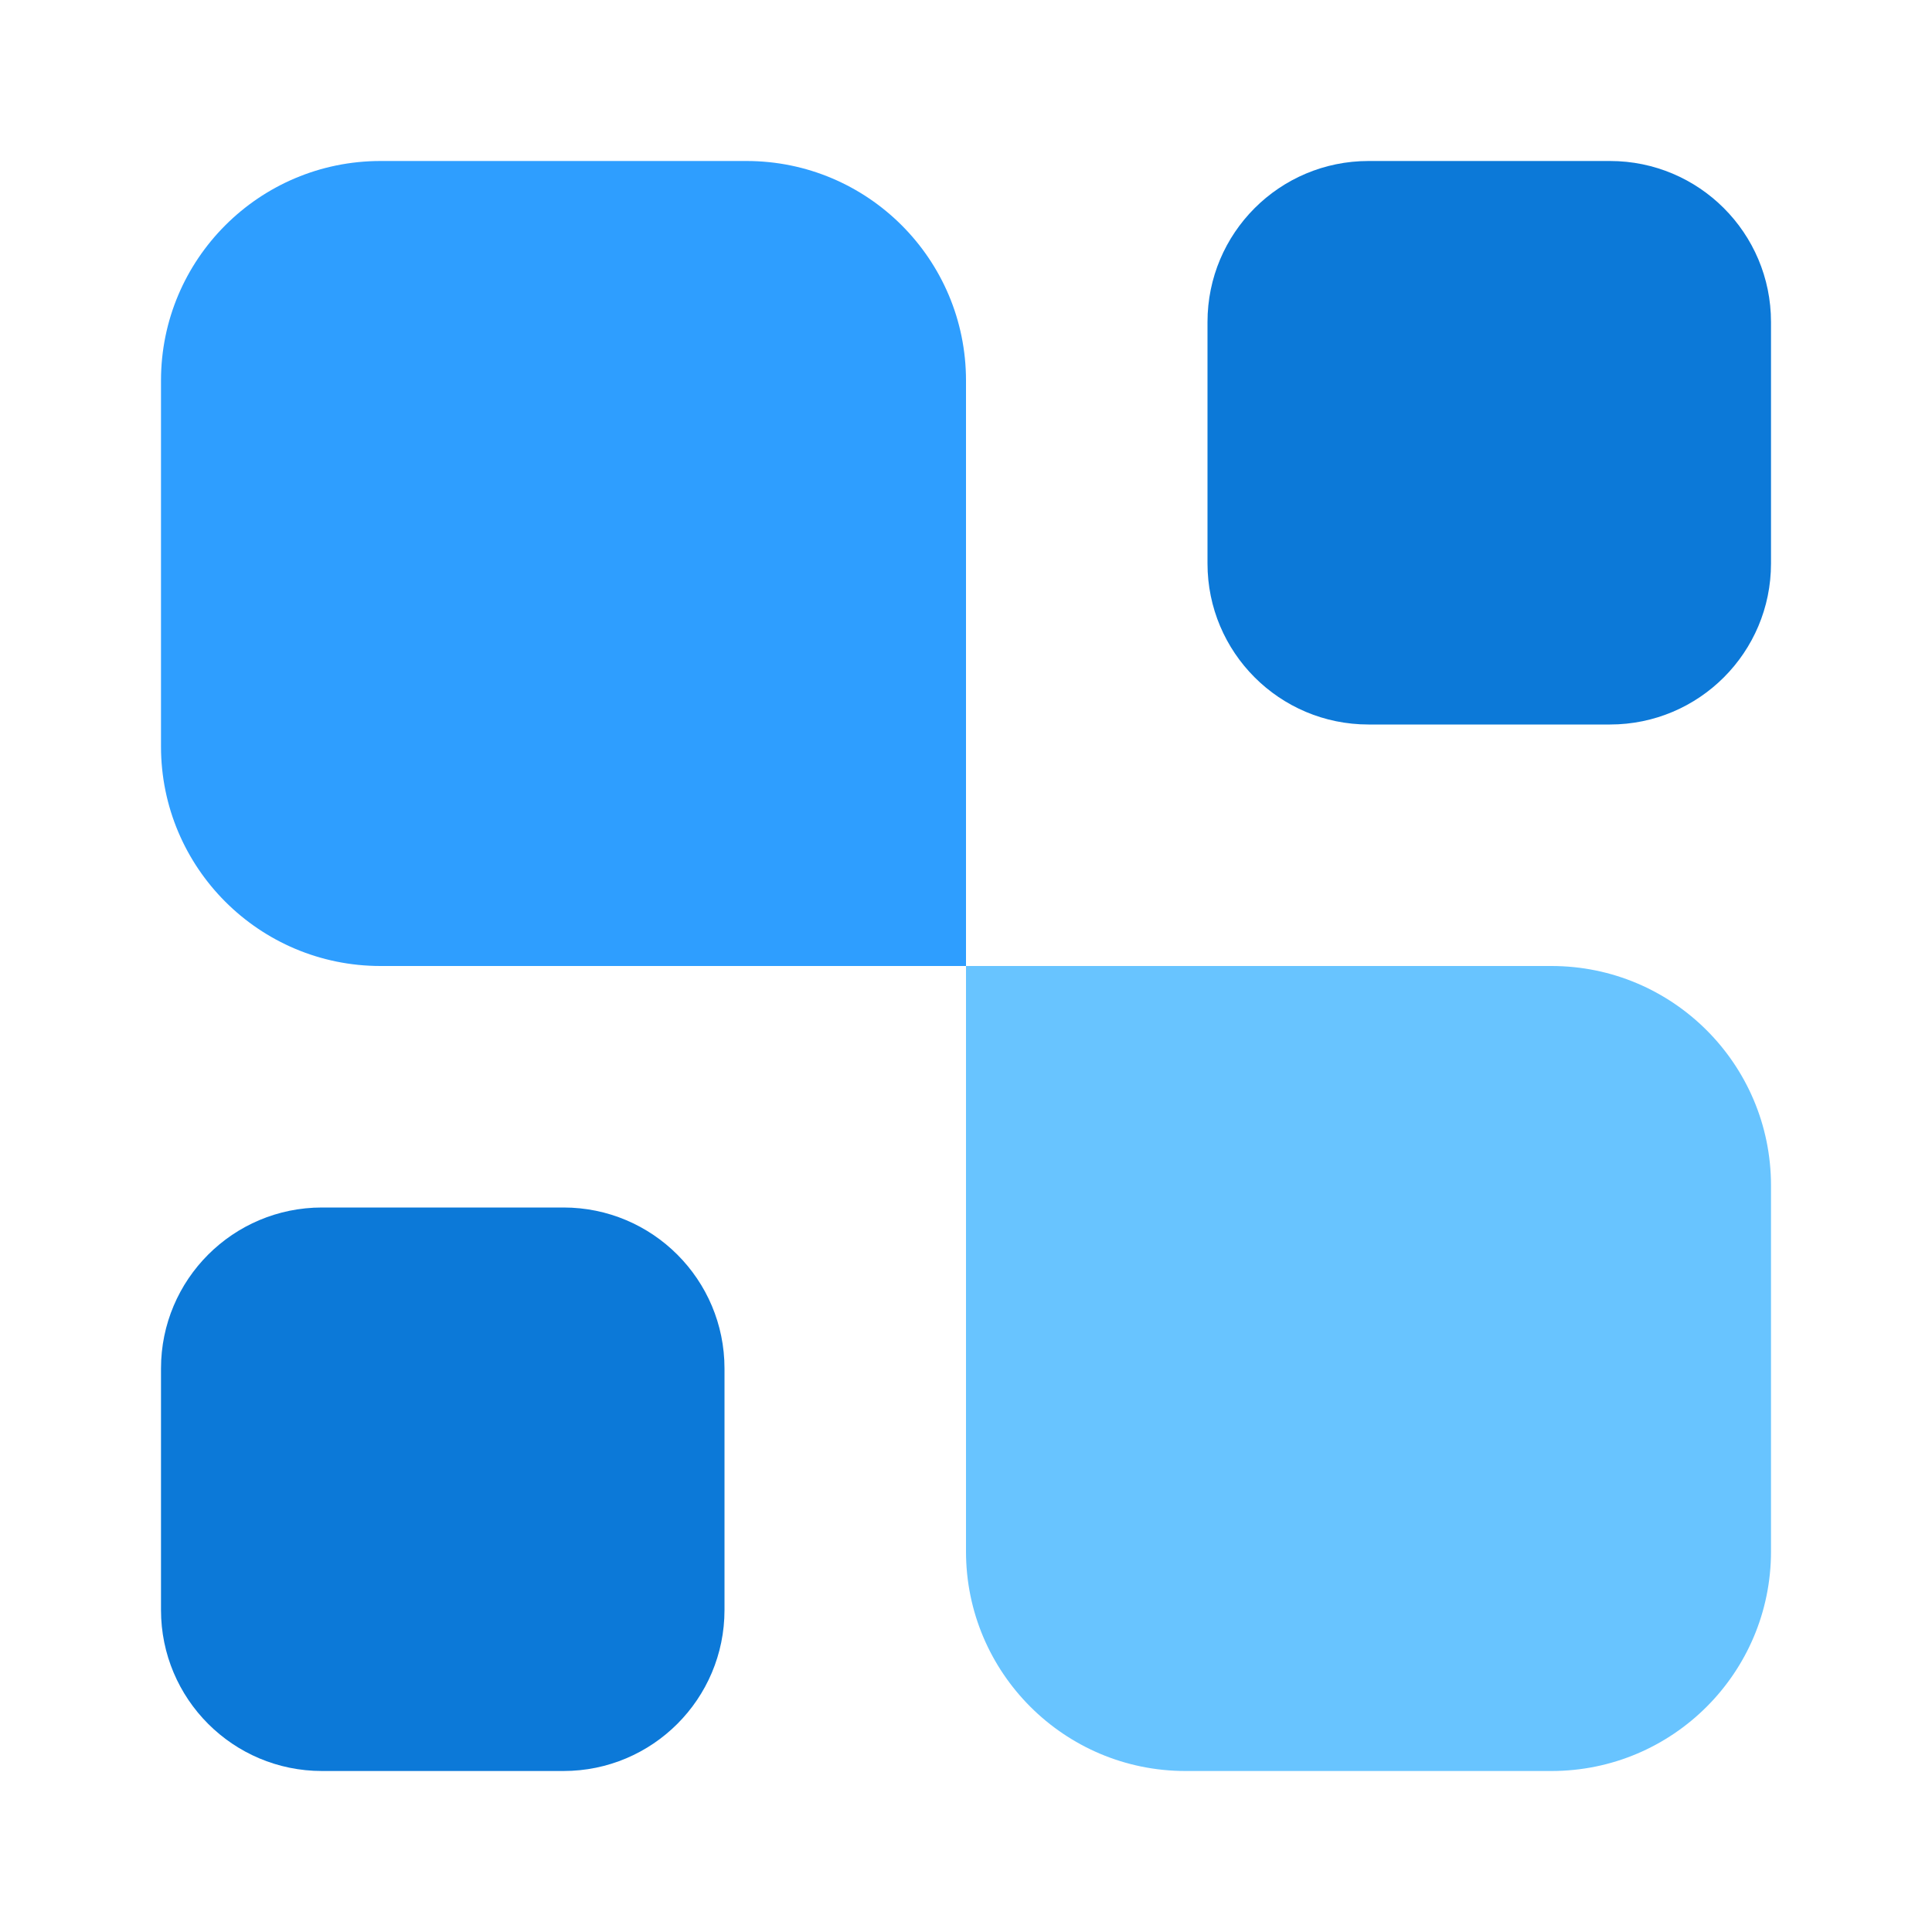
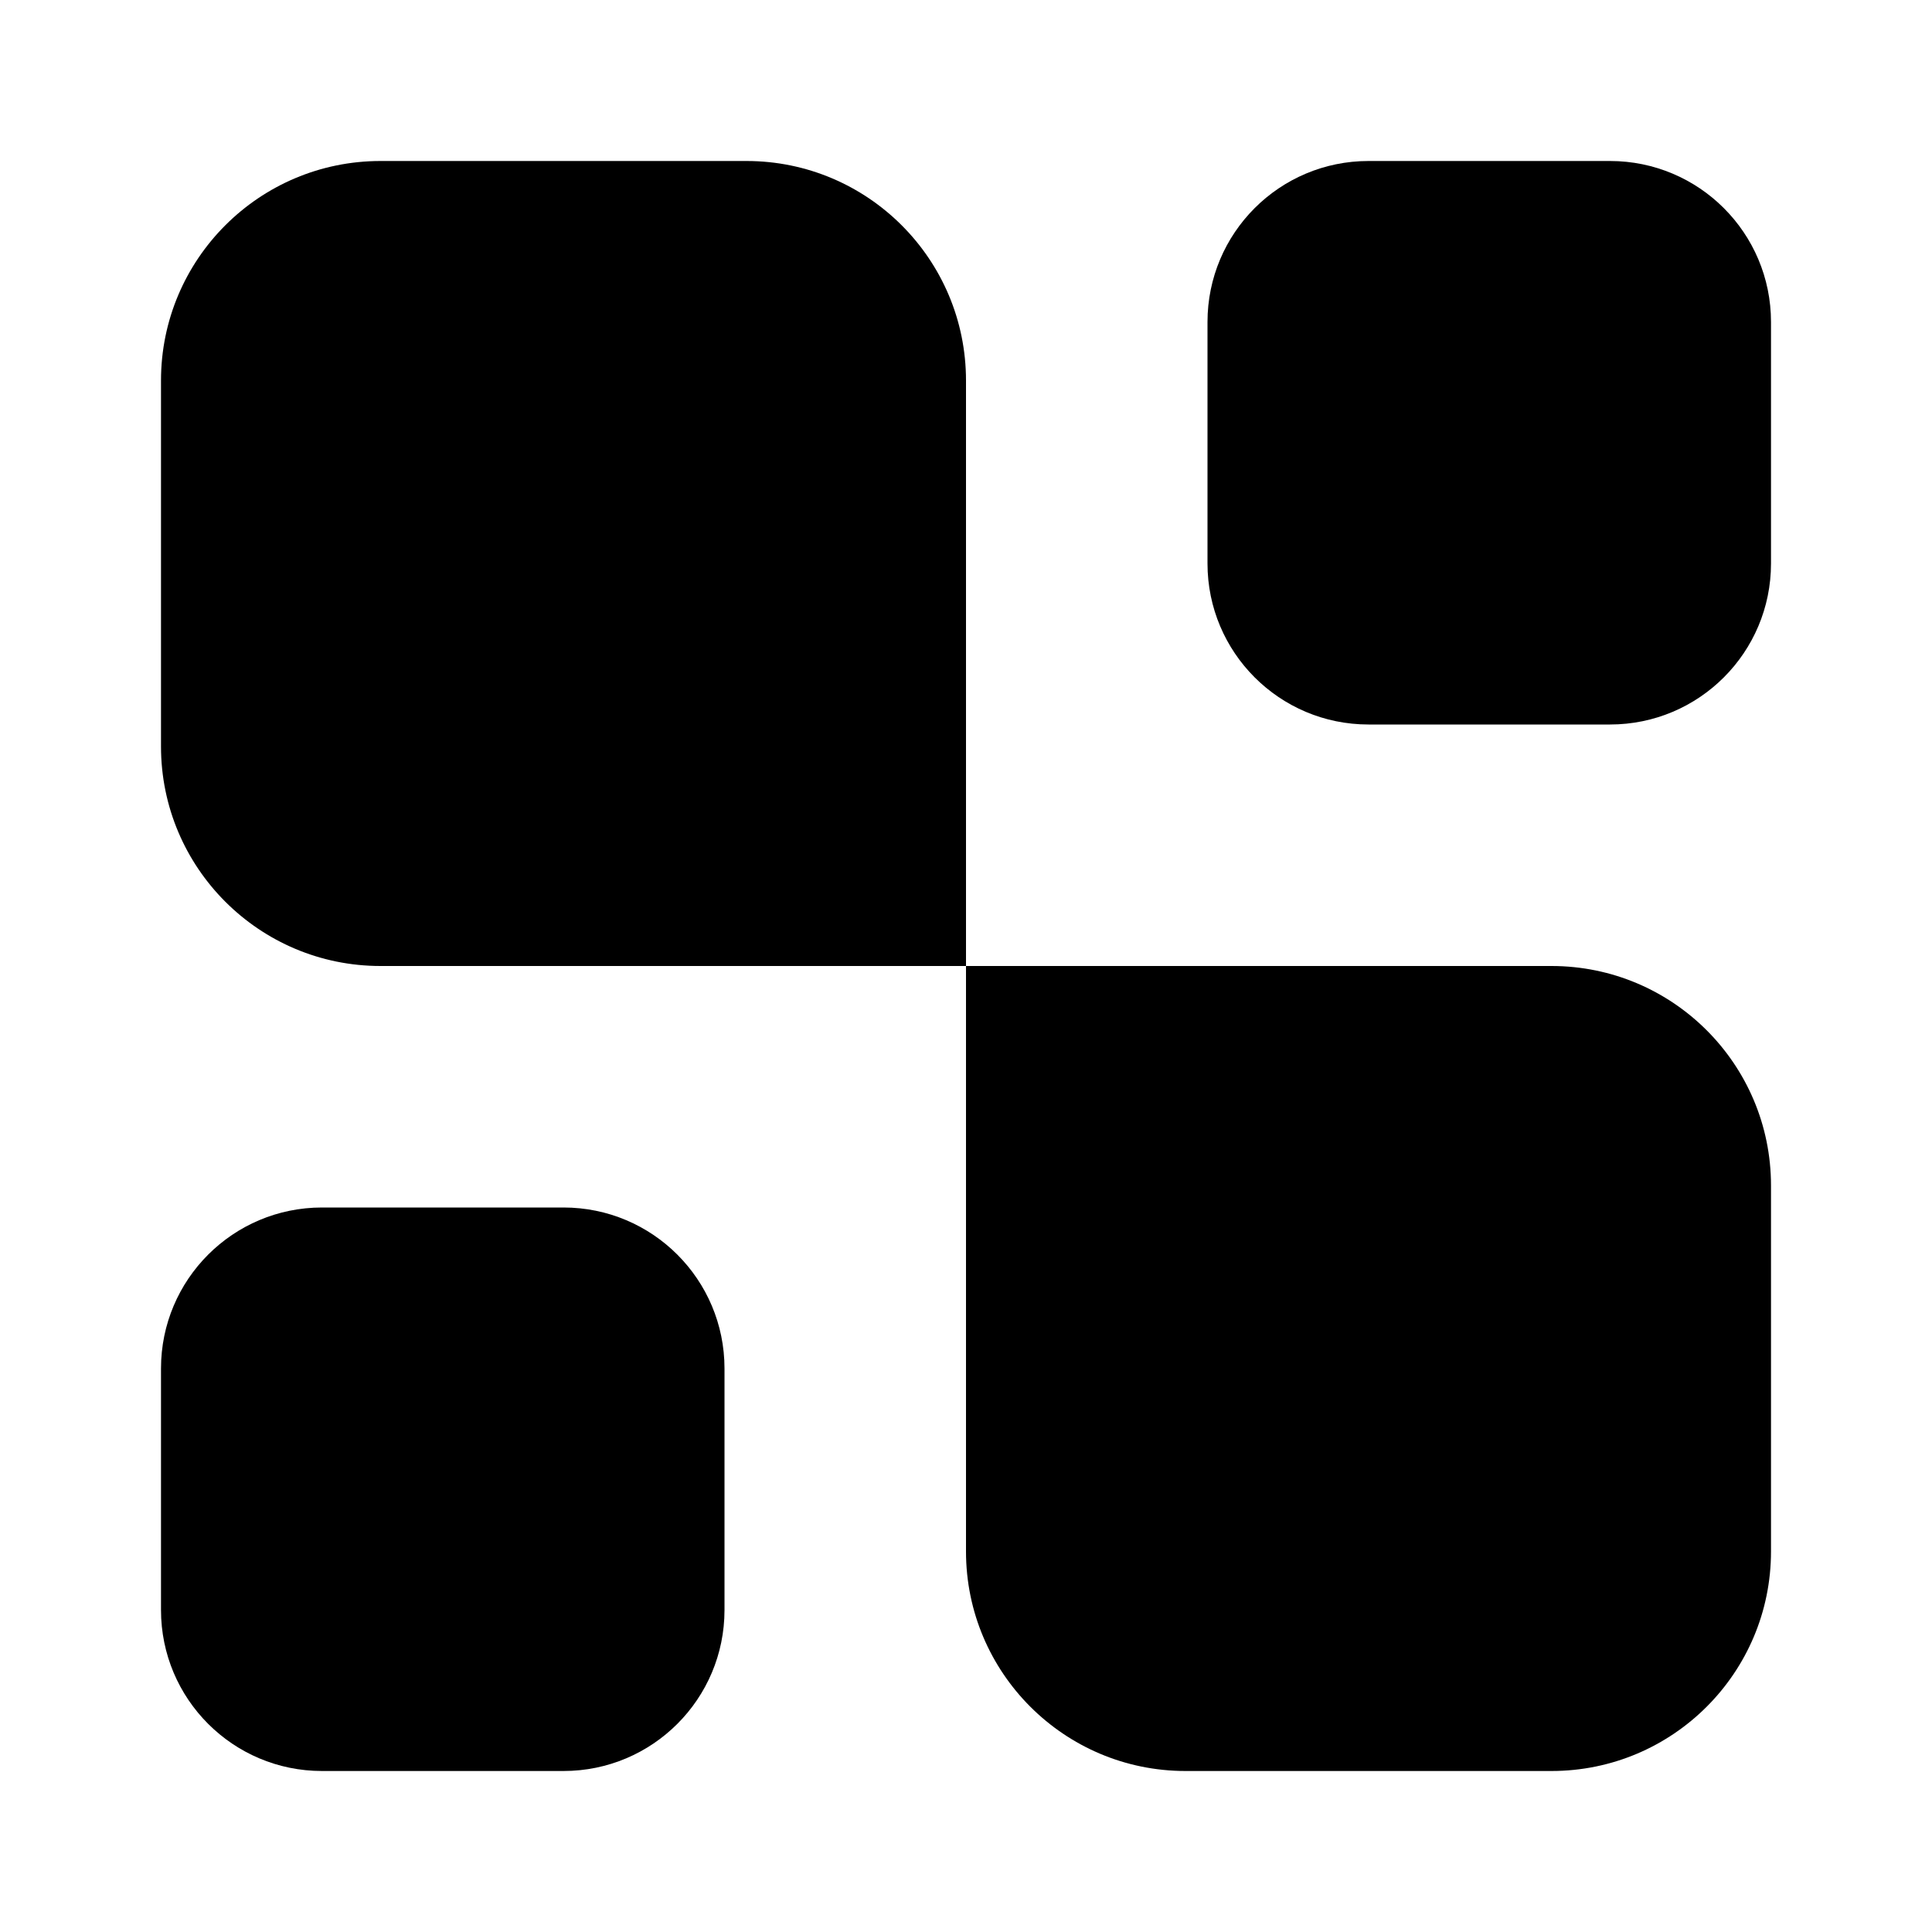
<svg xmlns="http://www.w3.org/2000/svg" width="24" height="24" viewBox="0 0 24 24" fill="none">
-   <path d="M22 19.273C22 20.779 20.779 22 19.273 22H14.727C13.221 22 12 20.779 12 19.273V12H19.273C20.779 12 22 13.221 22 14.727V19.273Z" fill="#68C4FF" />
-   <path d="M20 2C21.105 2 22 2.895 22 4V7C22 8.105 21.105 9 20 9H17C15.895 9 15 8.105 15 7V4C15 2.895 15.895 2 17 2H20Z" fill="#0C79D8" />
-   <path d="M7 15C8.105 15 9 15.895 9 17V20C9 21.105 8.105 22 7 22H4C2.895 22 2 21.105 2 20V17C2 15.895 2.895 15 4 15H7Z" fill="#0C79D8" />
-   <path d="M12 12H4.727C3.221 12 2 10.779 2 9.273V4.727C2 3.221 3.221 2 4.727 2H9.273C10.779 2 12 3.221 12 4.727V12Z" fill="#2E9EFF" />
+   <path d="M22 19.273C22 20.779 20.779 22 19.273 22H14.727C13.221 22 12 20.779 12 19.273V12H19.273C20.779 12 22 13.221 22 14.727V19.273Z" fill="black" />
+   <path d="M20 2C21.105 2 22 2.895 22 4V7C22 8.105 21.105 9 20 9H17C15.895 9 15 8.105 15 7V4C15 2.895 15.895 2 17 2H20Z" fill="black" />
+   <path d="M7 15C8.105 15 9 15.895 9 17V20C9 21.105 8.105 22 7 22H4C2.895 22 2 21.105 2 20V17C2 15.895 2.895 15 4 15H7Z" fill="black" />
+   <path d="M12 12H4.727C3.221 12 2 10.779 2 9.273V4.727C2 3.221 3.221 2 4.727 2H9.273C10.779 2 12 3.221 12 4.727V12Z" fill="black" />
</svg>
